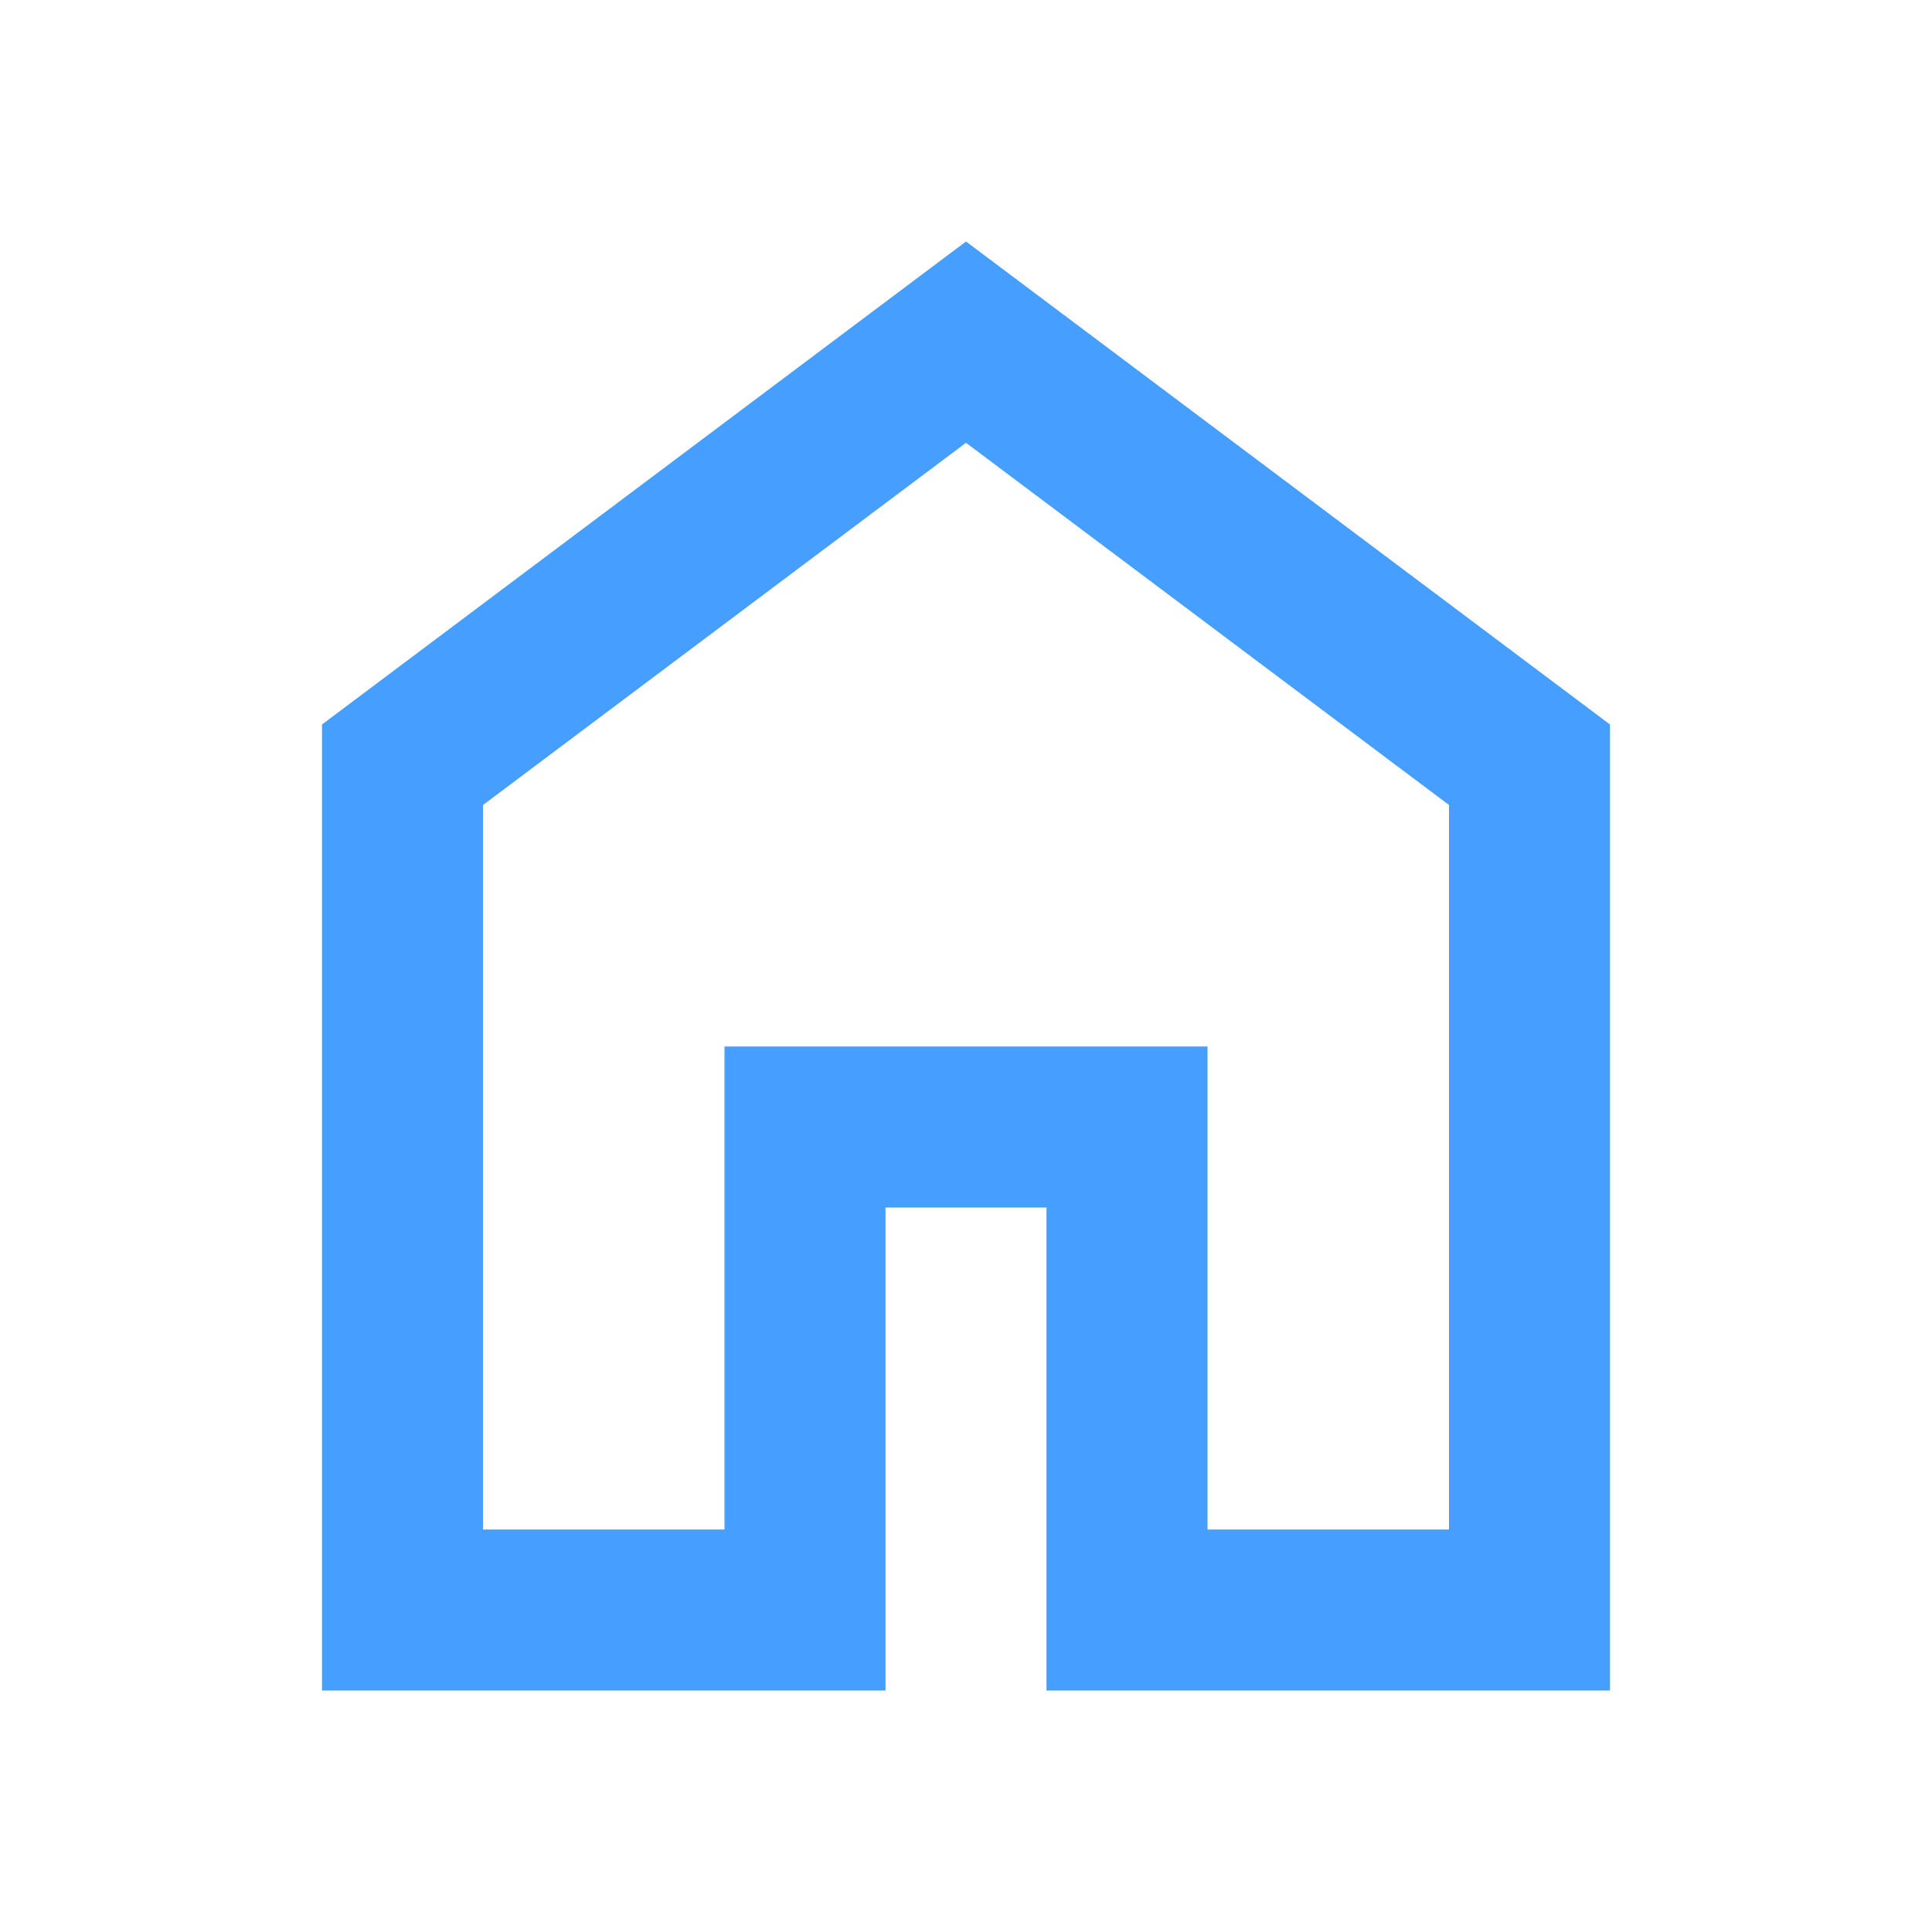
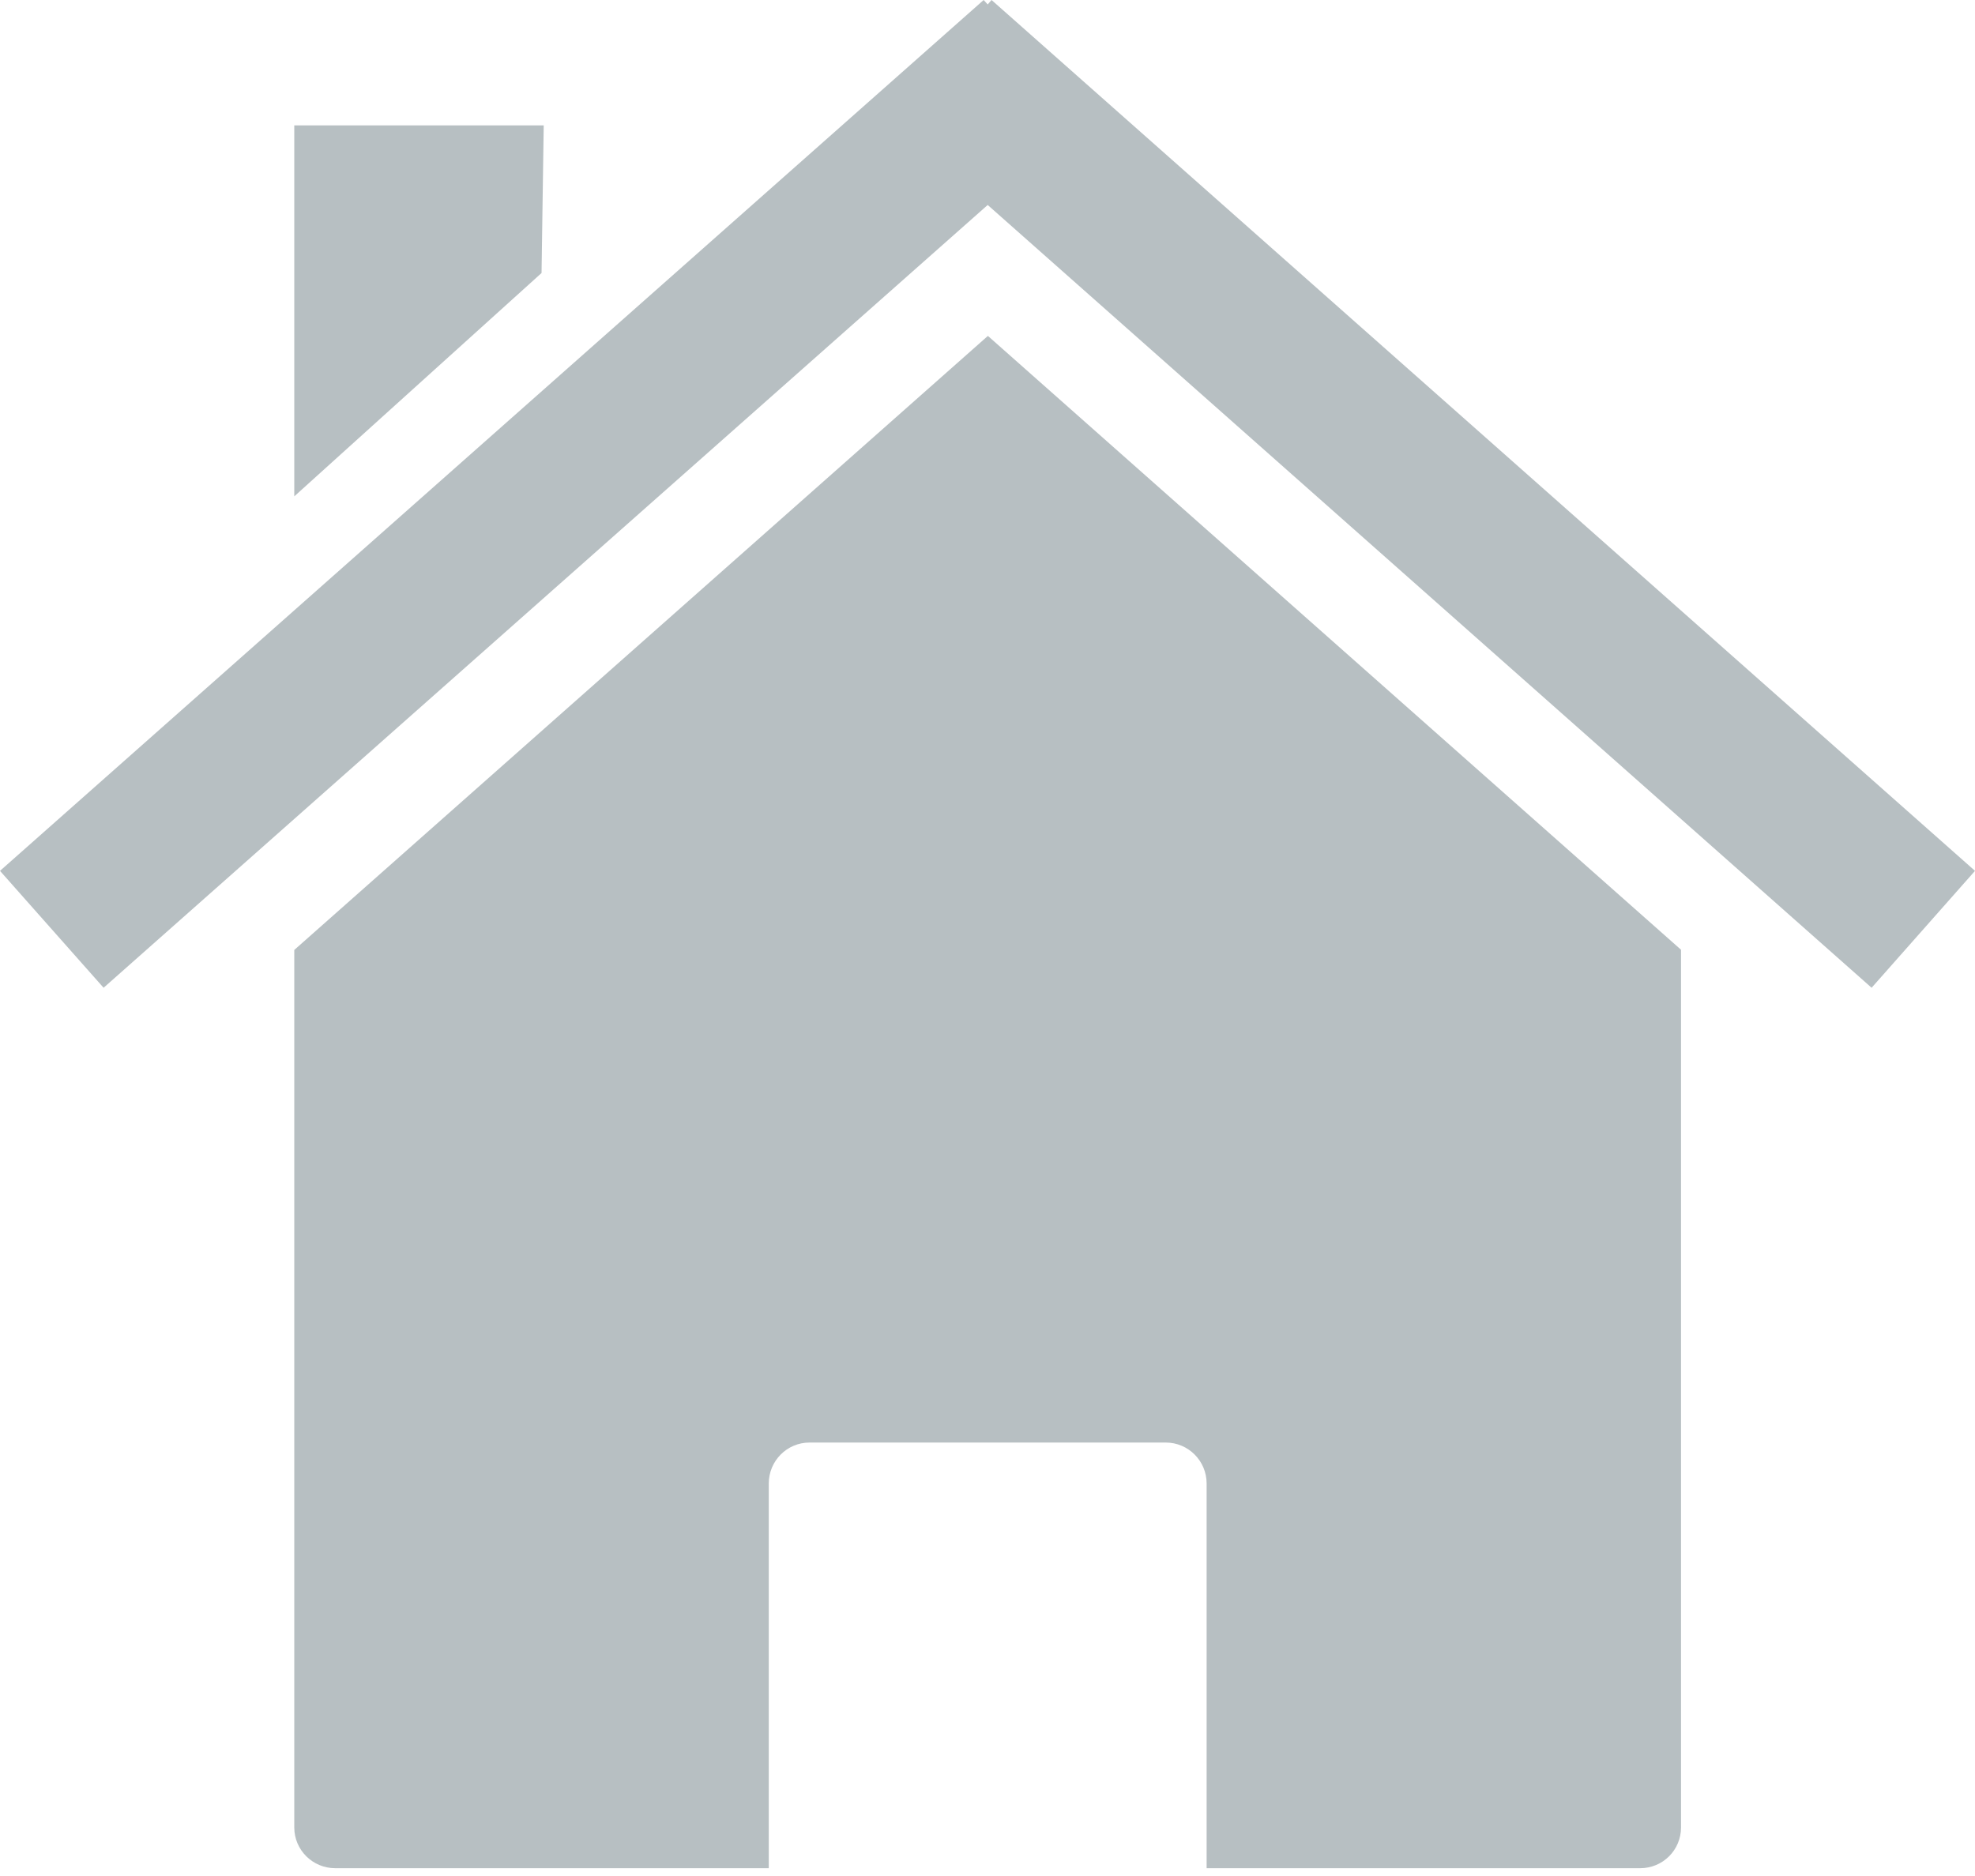
- <svg xmlns="http://www.w3.org/2000/svg" width="27" height="27" viewBox="0 0 27 27" fill="none">
-   <path d="M6.75 21.375H10.125V14.625H16.875V21.375H20.25V11.25L13.5 6.188L6.75 11.25V21.375ZM4.5 23.625V10.125L13.5 3.375L22.5 10.125V23.625H14.625V16.875H12.375V23.625H4.5Z" fill="#469EFF" />
+ <svg xmlns="http://www.w3.org/2000/svg" width="20" height="19" viewBox="0 0 20 19" fill="none">
+   <path d="M17.023 9.619L10.004 3.402L2.98 9.621V18.508C2.98 18.737 3.166 18.921 3.395 18.921H7.785V15.025C7.785 14.796 7.969 14.61 8.198 14.61H11.805C12.034 14.61 12.219 14.796 12.219 15.025V18.921H16.609C16.839 18.921 17.023 18.737 17.023 18.508V9.618L17.023 9.619Z" fill="#B7BFC2" />
+   <path d="M9.961 0L0 8.82L1.049 10.004L10.002 2.076L18.953 10.004L20 8.82L10.041 0L10.002 0.045L9.961 0H9.961Z" fill="#B7BFC2" />
+   <path d="M2.98 1.27H5.506L5.484 2.765L2.98 5.027L2.98 1.27Z" fill="#B7BFC2" />
</svg>
